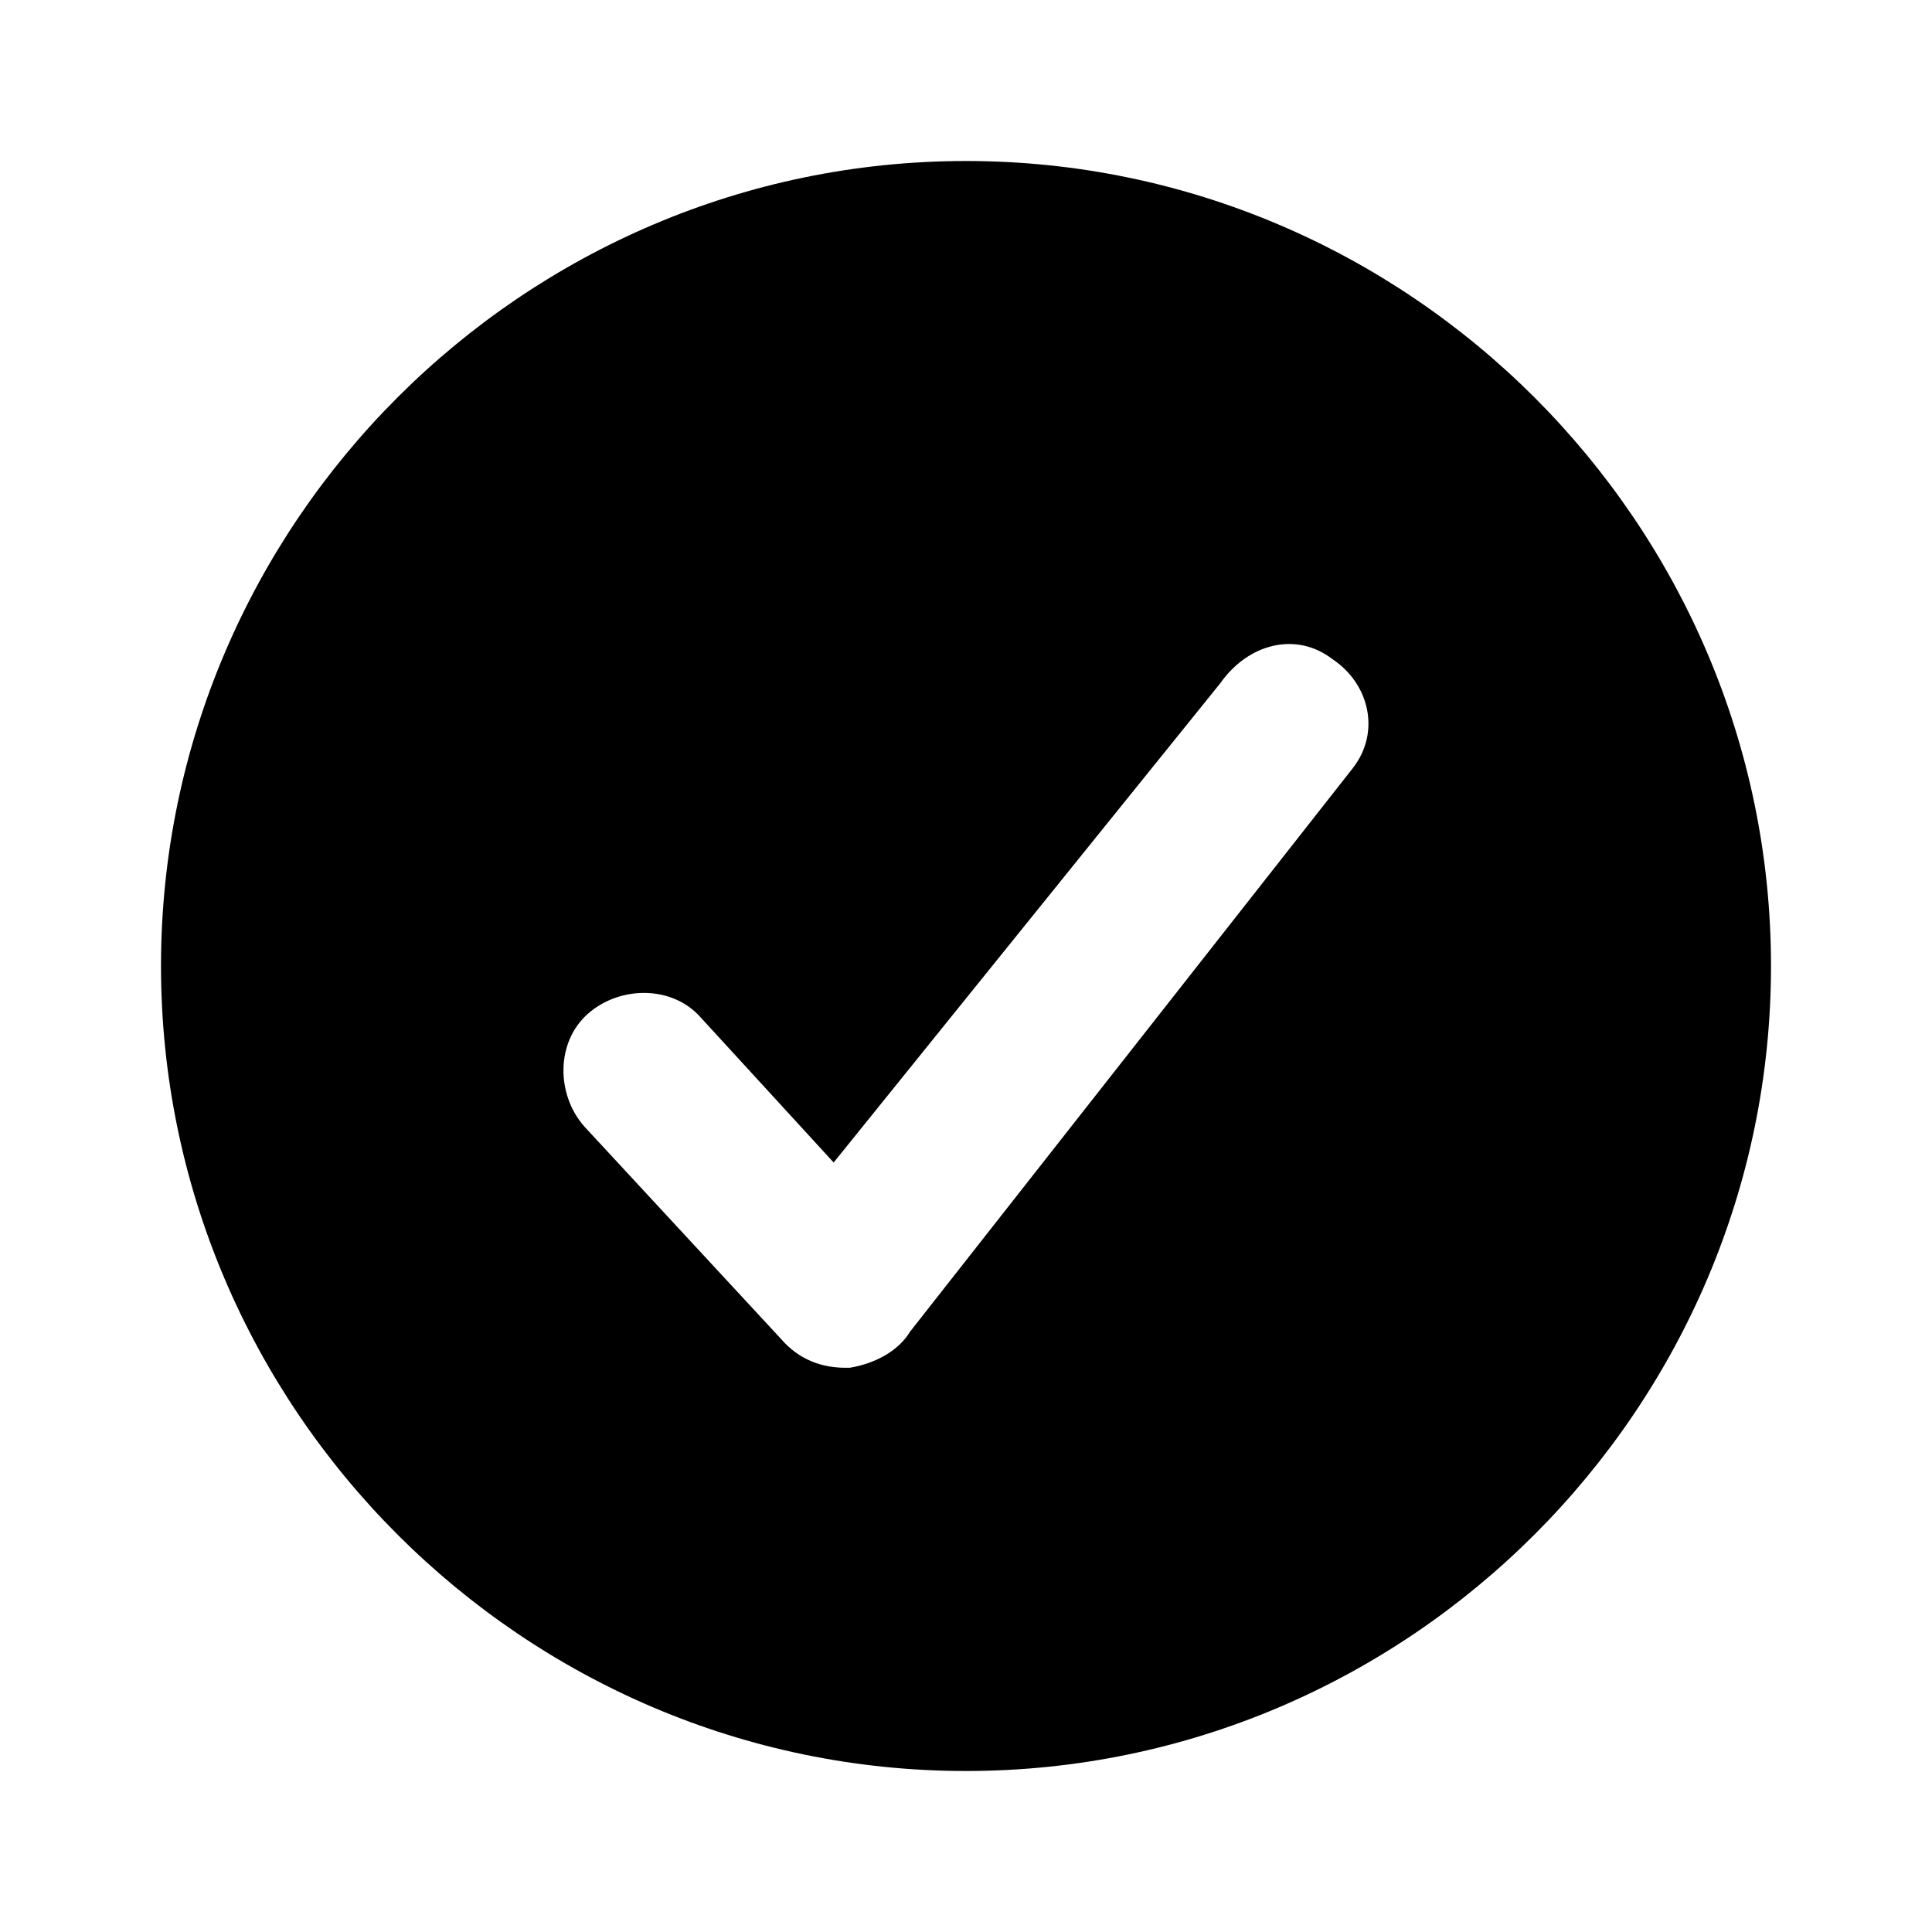
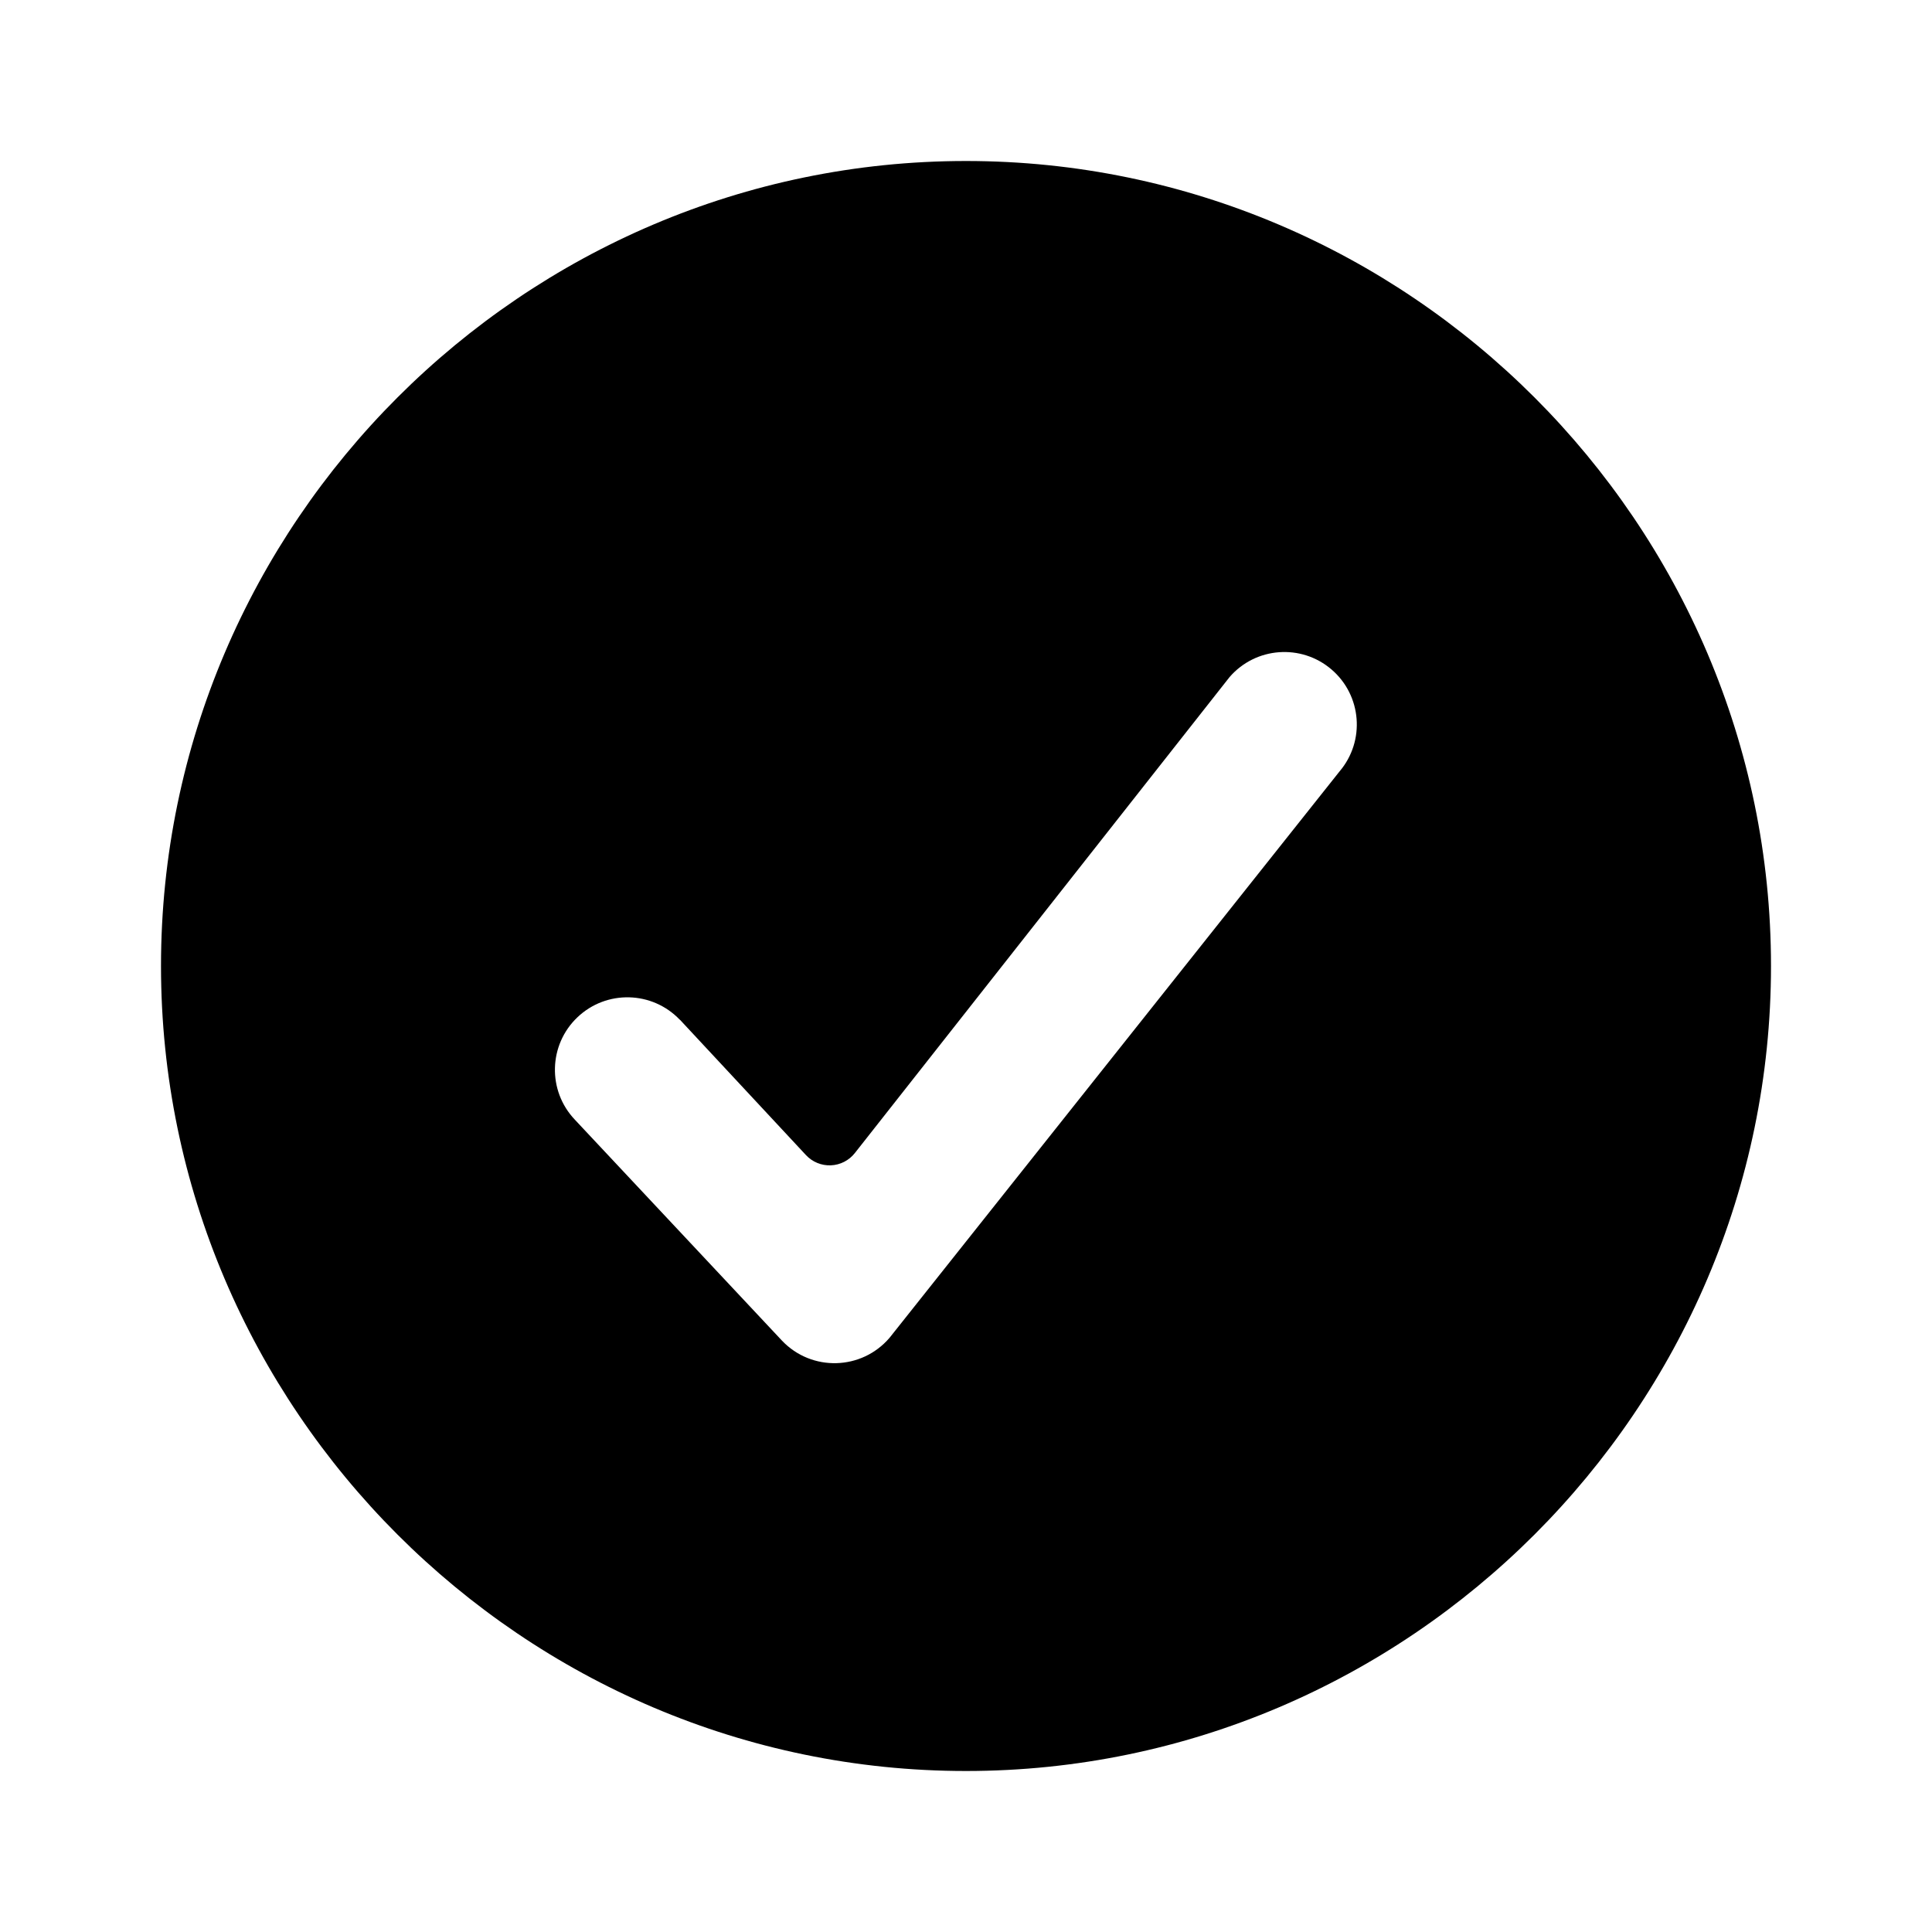
<svg xmlns="http://www.w3.org/2000/svg" width="24" height="24" viewBox="0 0 24 24">
-   <path d="M10.506 16.991c-.3 0-.55-.1-.75-.3l-2.5-2.7c-.35-.4-.35-1.05.05-1.4.4-.35 1.05-.35 1.4.05l1.65 1.8 4.8-5.95c.35-.5.95-.65 1.4-.3.45.3.6.9.25 1.35l-5.5 7c-.15.25-.45.4-.75.45h-.05zM2 12c0 5.5 4.5 10 10 10s10-4.5 10-10-4.5-10-10-10-10 4.5-10 10z" />
+   <path d="M8.445 12.668A.9.9 0 0 0 7.142 13.91l2.573 2.745c.368.386.988.369 1.335-.036l5.591-7.037a.9.9 0 0 0-1.367-1.171l-4.655 5.913a.4.4 0 0 1-.607.025l-1.567-1.683zM2 12c0-5.5 4.5-10 10-10s10 4.5 10 10-4.5 10-10 10-10-4.5-10-10z" />
</svg>
